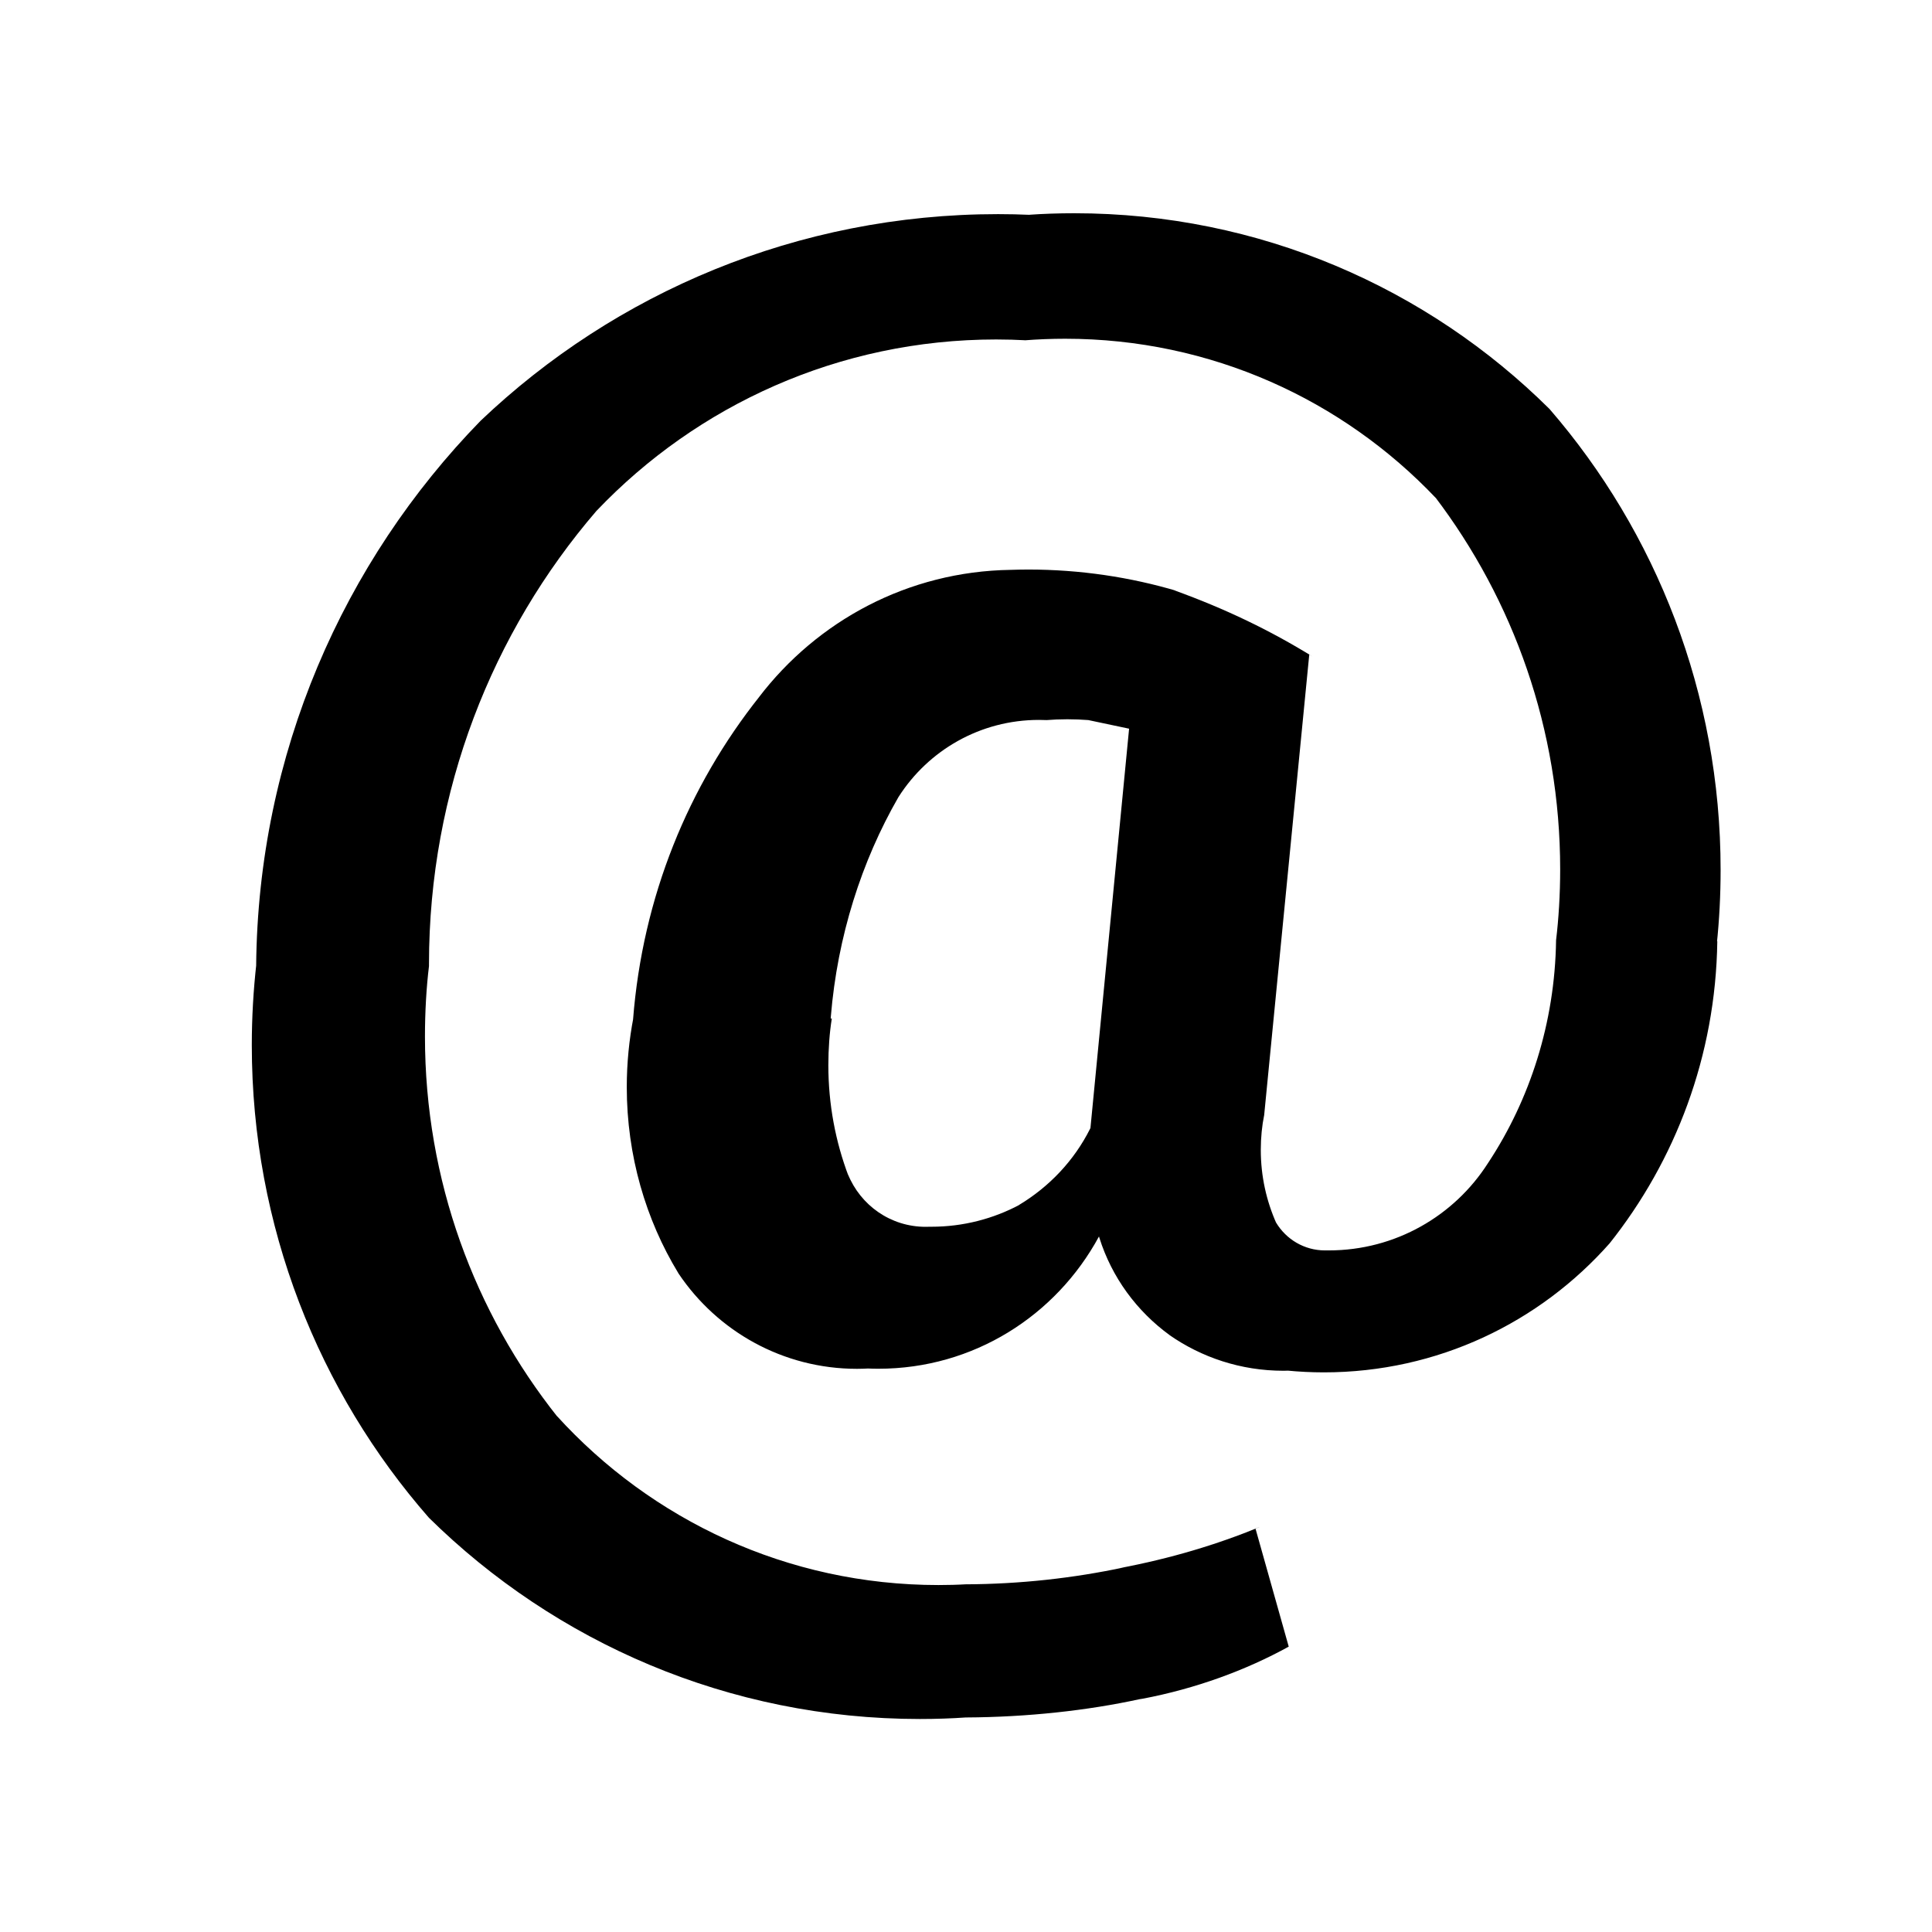
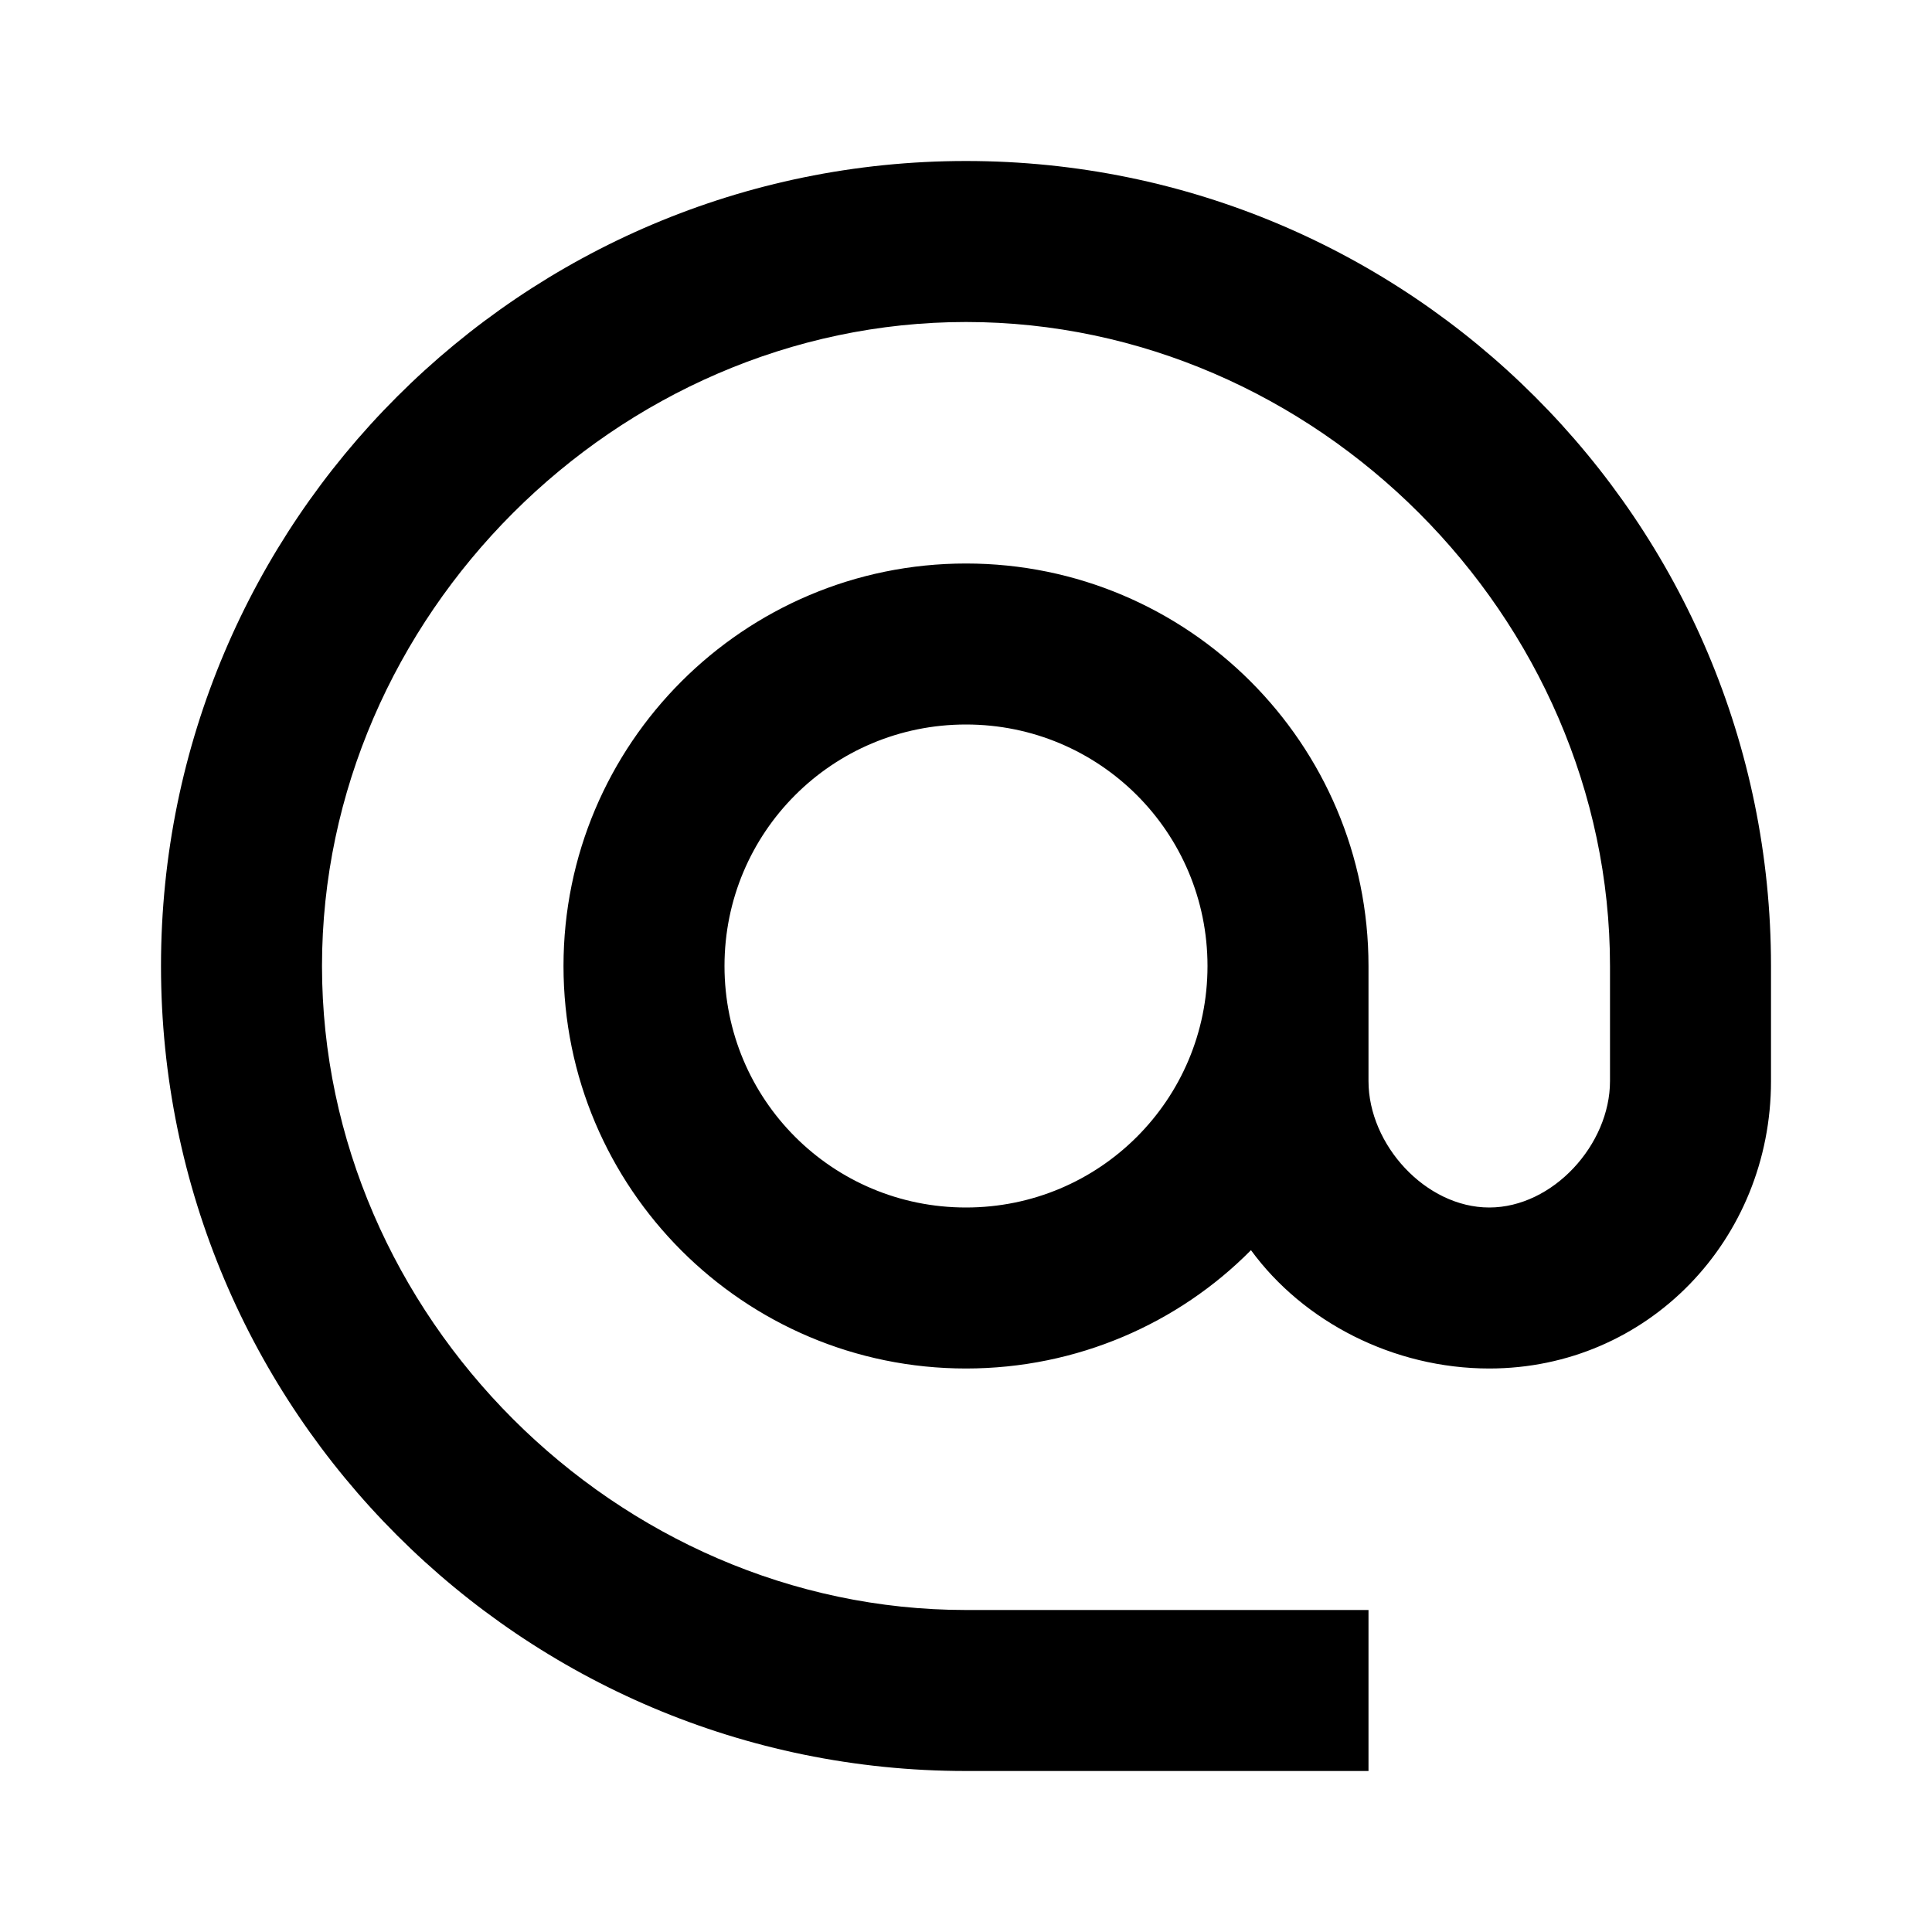
<svg xmlns="http://www.w3.org/2000/svg" version="1.1" width="24" height="24" viewBox="0 0 24 24">
-   <path d="M21.333 11.693c-0.020 1.423-0.52 2.726-1.343 3.759l0.010-0.012c-0.872 0.988-2.141 1.608-3.555 1.608-0.157 0-0.312-0.008-0.465-0.023l0.019 0.002c-0.017 0-0.036 0.001-0.056 0.001-0.528 0-1.017-0.165-1.419-0.446l0.008 0.005c-0.413-0.3-0.721-0.721-0.875-1.21l-0.005-0.017c-0.534 0.985-1.56 1.643-2.74 1.643-0.045 0-0.089-0.001-0.133-0.003l0.006 0c-0.042 0.002-0.090 0.004-0.139 0.004-0.923 0-1.736-0.469-2.215-1.181l-0.006-0.010c-0.401-0.659-0.639-1.456-0.639-2.309 0-0.296 0.029-0.586 0.083-0.866l-0.005 0.028c0.119-1.527 0.687-2.902 1.572-4.015l-0.012 0.015c0.727-0.954 1.856-1.568 3.13-1.587l0.003-0c0.064-0.002 0.139-0.004 0.215-0.004 0.646 0 1.269 0.094 1.858 0.269l-0.046-0.012c0.646 0.233 1.2 0.503 1.72 0.823l-0.040-0.023-0.56 5.72c-0.027 0.13-0.042 0.28-0.042 0.433 0 0.326 0.070 0.635 0.195 0.915l-0.006-0.014c0.125 0.209 0.351 0.347 0.608 0.347 0.006 0 0.013-0 0.019-0l-0.001 0c0.009 0 0.019 0 0.029 0 0.831 0 1.562-0.432 1.978-1.084l0.006-0.009c0.513-0.779 0.825-1.732 0.84-2.756l0-0.004c0.032-0.264 0.051-0.569 0.051-0.879 0-1.741-0.58-3.346-1.558-4.633l0.014 0.019c-1.159-1.22-2.793-1.979-4.605-1.979-0.172 0-0.342 0.007-0.511 0.020l0.022-0.001c-0.11-0.006-0.238-0.010-0.368-0.010-1.953 0-3.715 0.817-4.963 2.127l-0.003 0.003c-1.293 1.503-2.080 3.474-2.080 5.628 0 0.009 0 0.018 0 0.027v-0.001c-0.032 0.262-0.050 0.566-0.050 0.875 0 1.787 0.617 3.43 1.649 4.728l-0.012-0.016c1.175 1.293 2.864 2.102 4.742 2.102 0.119 0 0.237-0.003 0.354-0.010l-0.016 0.001c0.677-0.003 1.335-0.076 1.97-0.211l-0.063 0.011c0.644-0.122 1.212-0.293 1.753-0.515l-0.060 0.022 0.413 1.467c-0.535 0.295-1.157 0.522-1.814 0.647l-0.039 0.006c-0.648 0.141-1.393 0.223-2.157 0.227h-0.003c-0.17 0.012-0.368 0.019-0.568 0.019-2.377 0-4.531-0.954-6.1-2.5l0.001 0.001c-1.367-1.561-2.201-3.619-2.201-5.872 0-0.346 0.020-0.687 0.058-1.023l-0.004 0.041c0.023-2.638 1.082-5.024 2.789-6.775l-0.002 0.002c1.67-1.59 3.936-2.568 6.43-2.568 0.135 0 0.269 0.003 0.403 0.009l-0.019-0.001c0.168-0.012 0.363-0.019 0.561-0.019 2.304 0 4.391 0.929 5.906 2.433l-0.001-0.001c1.321 1.527 2.125 3.532 2.125 5.725 0 0.313-0.016 0.622-0.048 0.927l0.003-0.038zM10.333 12.653c-0.028 0.174-0.043 0.374-0.043 0.579 0 0.486 0.089 0.952 0.252 1.381l-0.009-0.027c0.157 0.387 0.53 0.654 0.966 0.654 0.017 0 0.033-0 0.050-0.001l-0.002 0c0.007 0 0.015 0 0.023 0 0.396 0 0.769-0.099 1.096-0.273l-0.013 0.006c0.384-0.23 0.69-0.556 0.887-0.947l0.006-0.013 0.48-4.96-0.507-0.107c-0.078-0.006-0.168-0.010-0.26-0.010s-0.182 0.004-0.272 0.011l0.012-0.001c-0.028-0.001-0.060-0.002-0.093-0.002-0.732 0-1.375 0.38-1.742 0.954l-0.005 0.008c-0.455 0.791-0.756 1.726-0.838 2.723l-0.002 0.024z" />
+   <path d="M12 2c-5.52 0-10 4.48-10 10s4.48 10 10 10h5v-2h-5c-4.34 0-8-3.66-8-8s3.66-8 8-8 8 3.66 8 8v1.43c0 0.79-0.71 1.57-1.5 1.57s-1.5-0.78-1.5-1.57v-1.43c0-2.76-2.24-5-5-5s-5 2.24-5 5 2.24 5 5 5c1.38 0 2.64-0.56 3.54-1.47 0.65 0.89 1.77 1.47 2.96 1.47 1.97 0 3.5-1.6 3.5-3.57v-1.43c0-5.52-4.48-10-10-10zM12 15c-1.66 0-3-1.34-3-3s1.34-3 3-3 3 1.34 3 3-1.34 3-3 3z" />
</svg>
